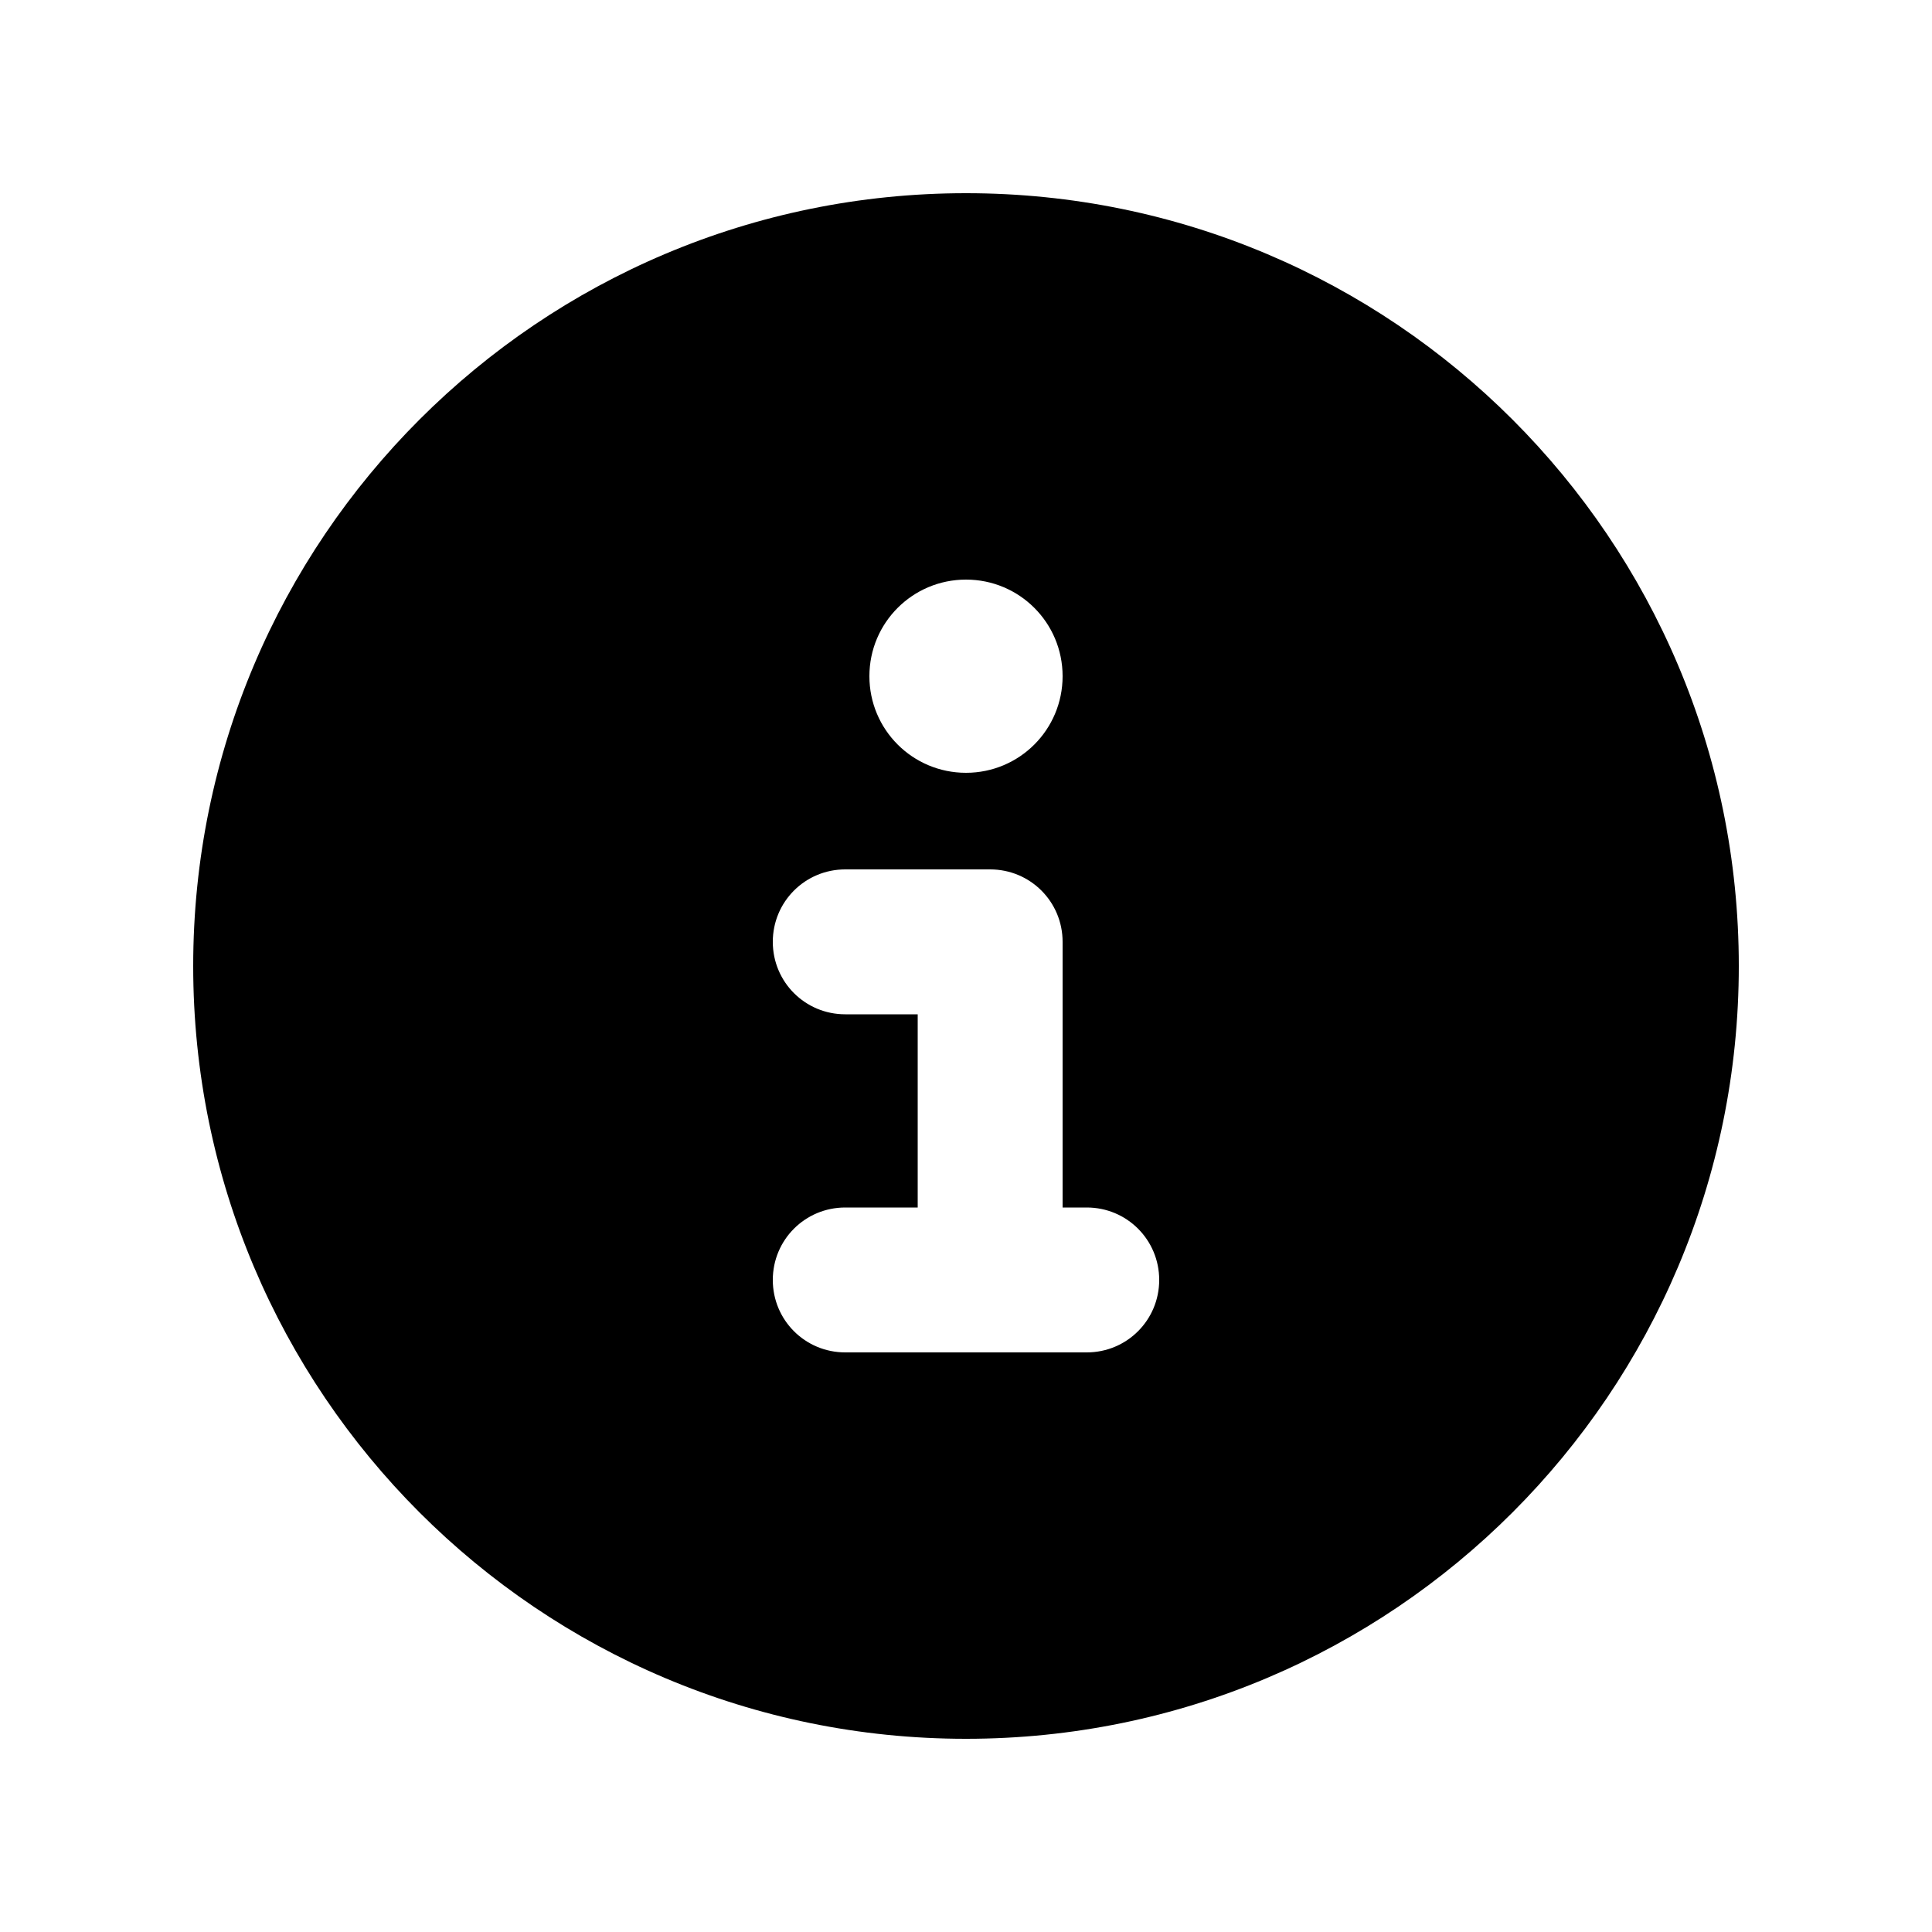
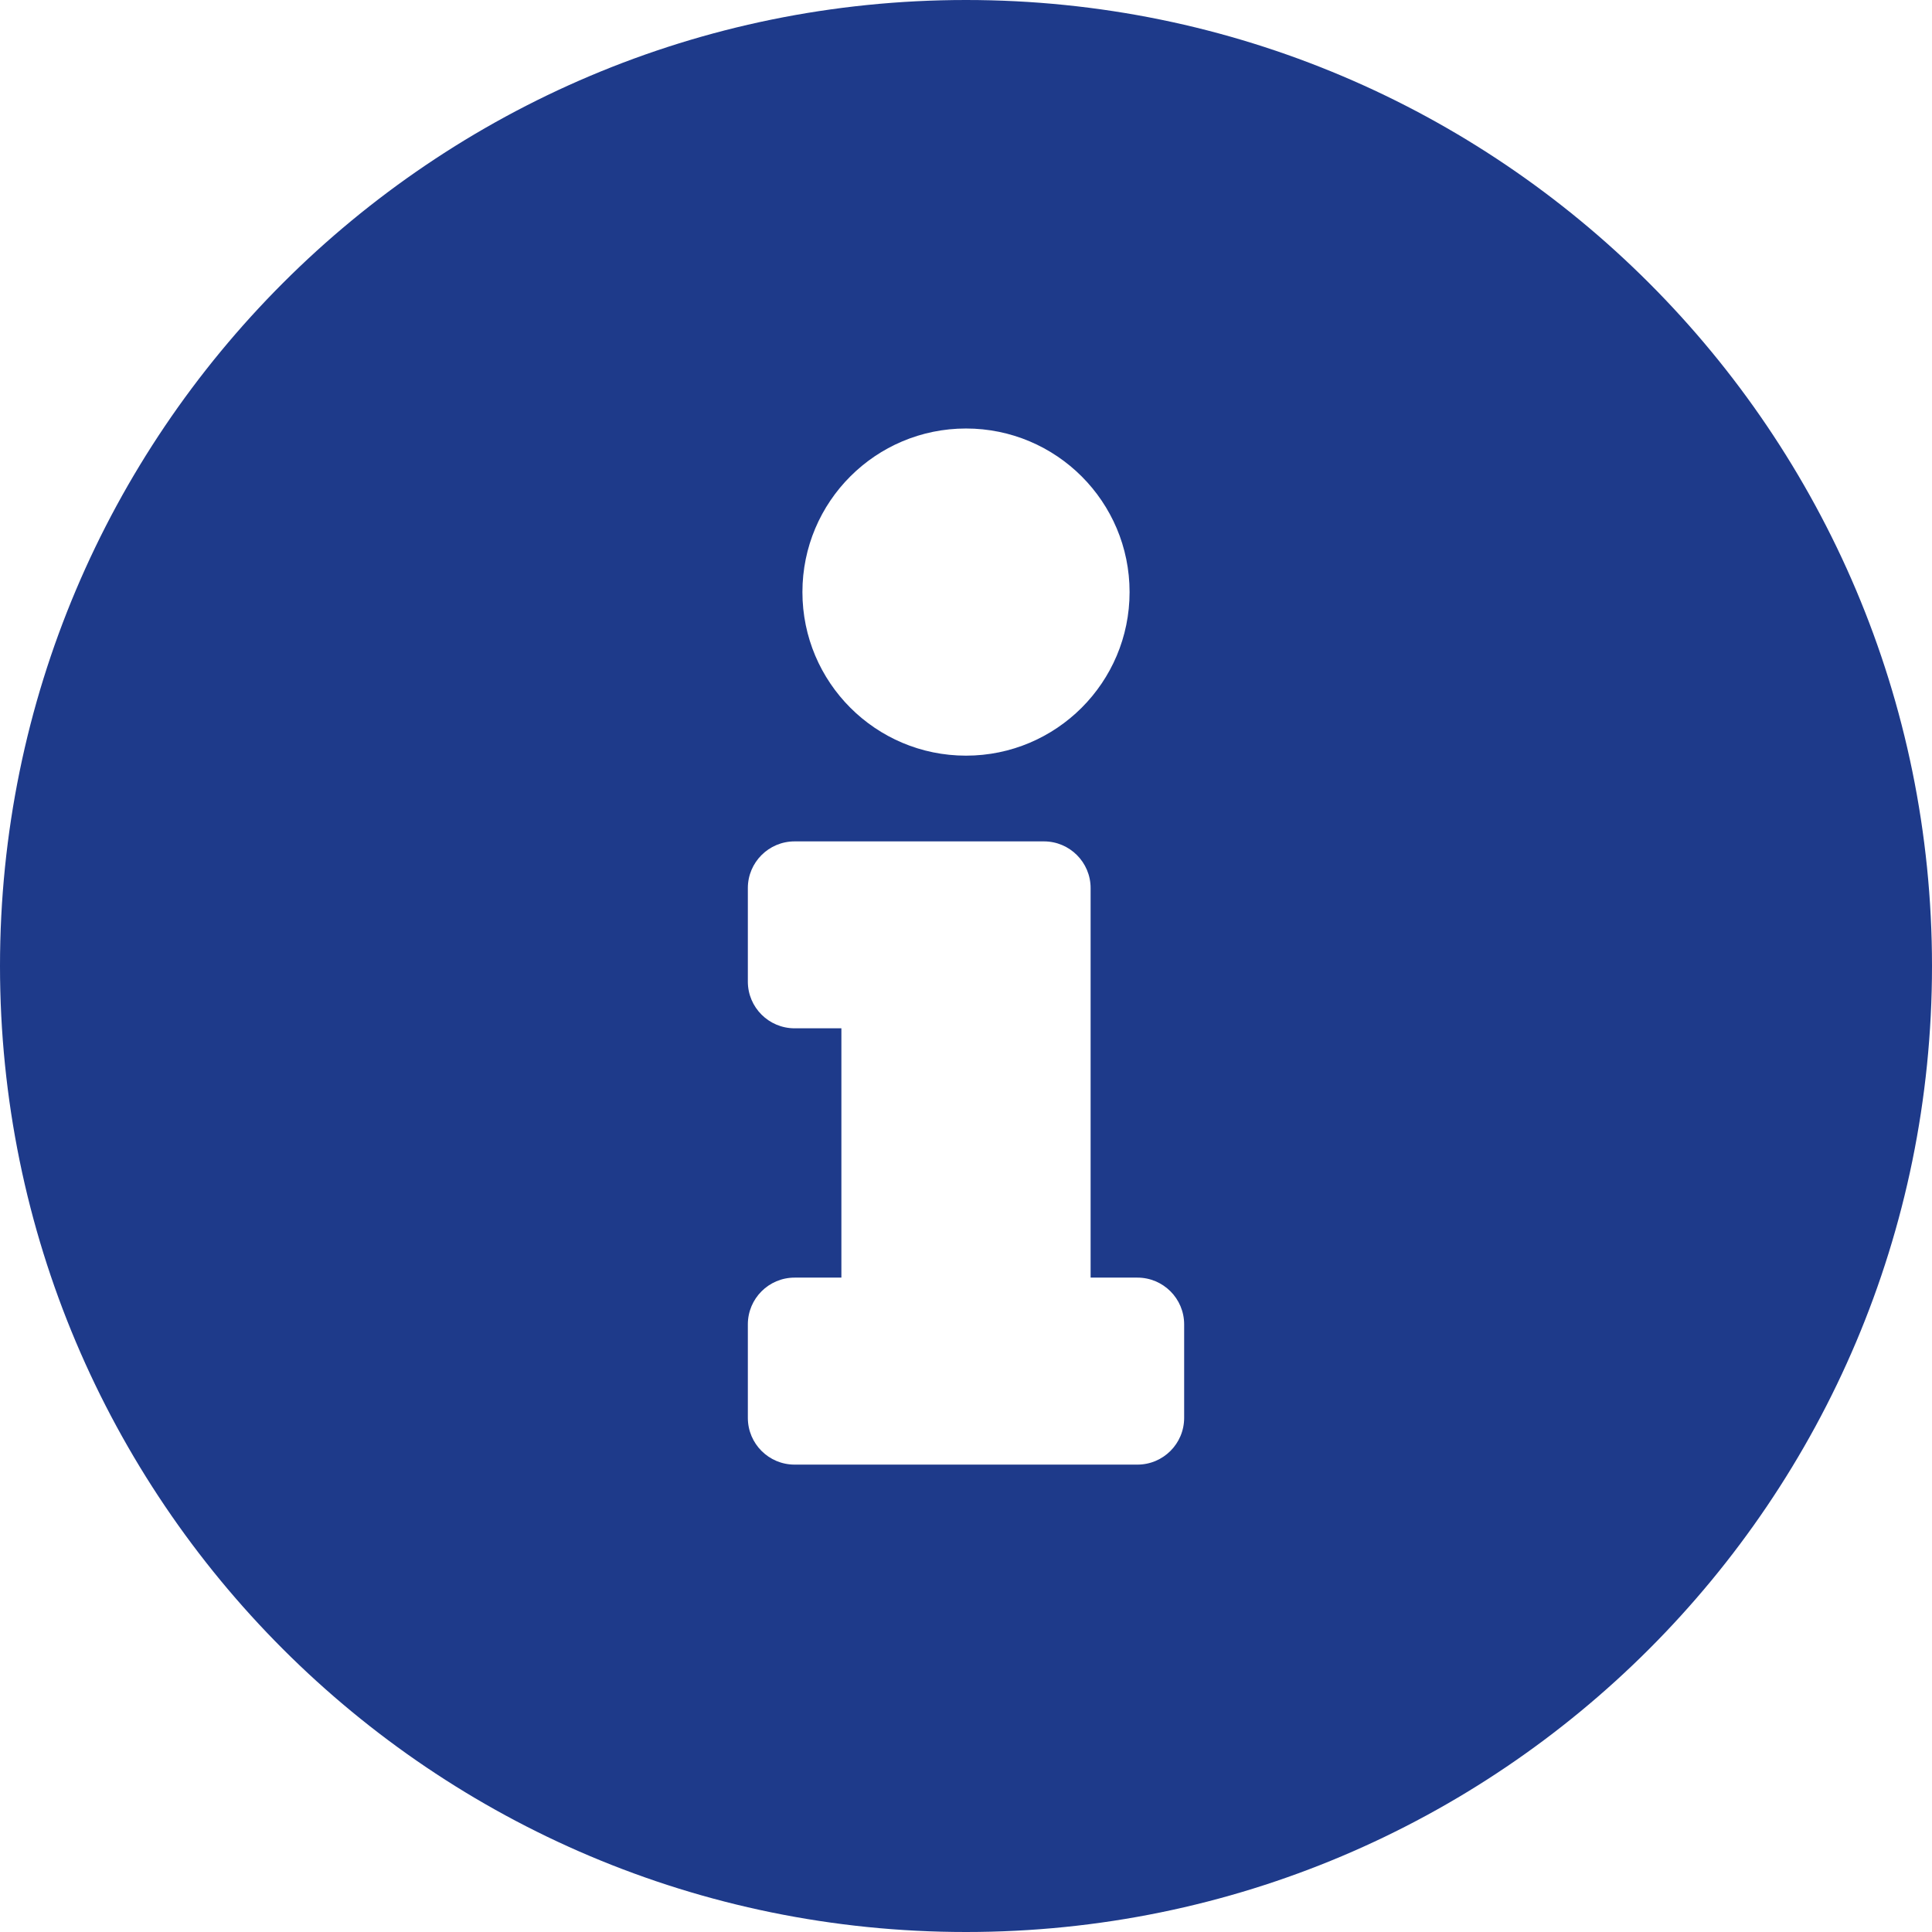
- <svg xmlns="http://www.w3.org/2000/svg" viewBox="0 0 640 640">
-   <path d="M320 576C461.4 576 576 461.4 576 320C576 178.6 461.4 64 320 64C178.6 64 64 178.6 64 320C64 461.4 178.6 576 320 576zM288 224C288 206.3 302.3 192 320 192C337.7 192 352 206.3 352 224C352 241.7 337.7 256 320 256C302.3 256 288 241.7 288 224zM280 288L328 288C341.3 288 352 298.7 352 312L352 400L360 400C373.3 400 384 410.7 384 424C384 437.3 373.3 448 360 448L280 448C266.7 448 256 437.3 256 424C256 410.7 266.7 400 280 400L304 400L304 336L280 336C266.7 336 256 325.3 256 312C256 298.7 266.7 288 280 288z" />
+ <svg xmlns="http://www.w3.org/2000/svg" width="24" height="24" viewBox="0 0 24 24" fill="none">
+   <path d="M12 0C5.373 0 0 5.375 0 12C0 18.629 5.373 24 12 24C18.627 24 24 18.629 24 12C24 5.375 18.627 0 12 0ZM12 5.323C13.122 5.323 14.032 6.232 14.032 7.355C14.032 8.477 13.122 9.387 12 9.387C10.878 9.387 9.968 8.477 9.968 7.355C9.968 6.232 10.878 5.323 12 5.323ZM14.71 17.613C14.71 17.934 14.45 18.194 14.129 18.194H9.871C9.55 18.194 9.29 17.934 9.29 17.613V16.452C9.29 16.131 9.55 15.871 9.871 15.871H10.452V12.774H9.871C9.55 12.774 9.29 12.514 9.29 12.194V11.032C9.29 10.712 9.55 10.452 9.871 10.452H12.968C13.288 10.452 13.548 10.712 13.548 11.032V15.871H14.129C14.45 15.871 14.71 16.131 14.71 16.452V17.613Z" fill="#1E3A8A" />
</svg>
